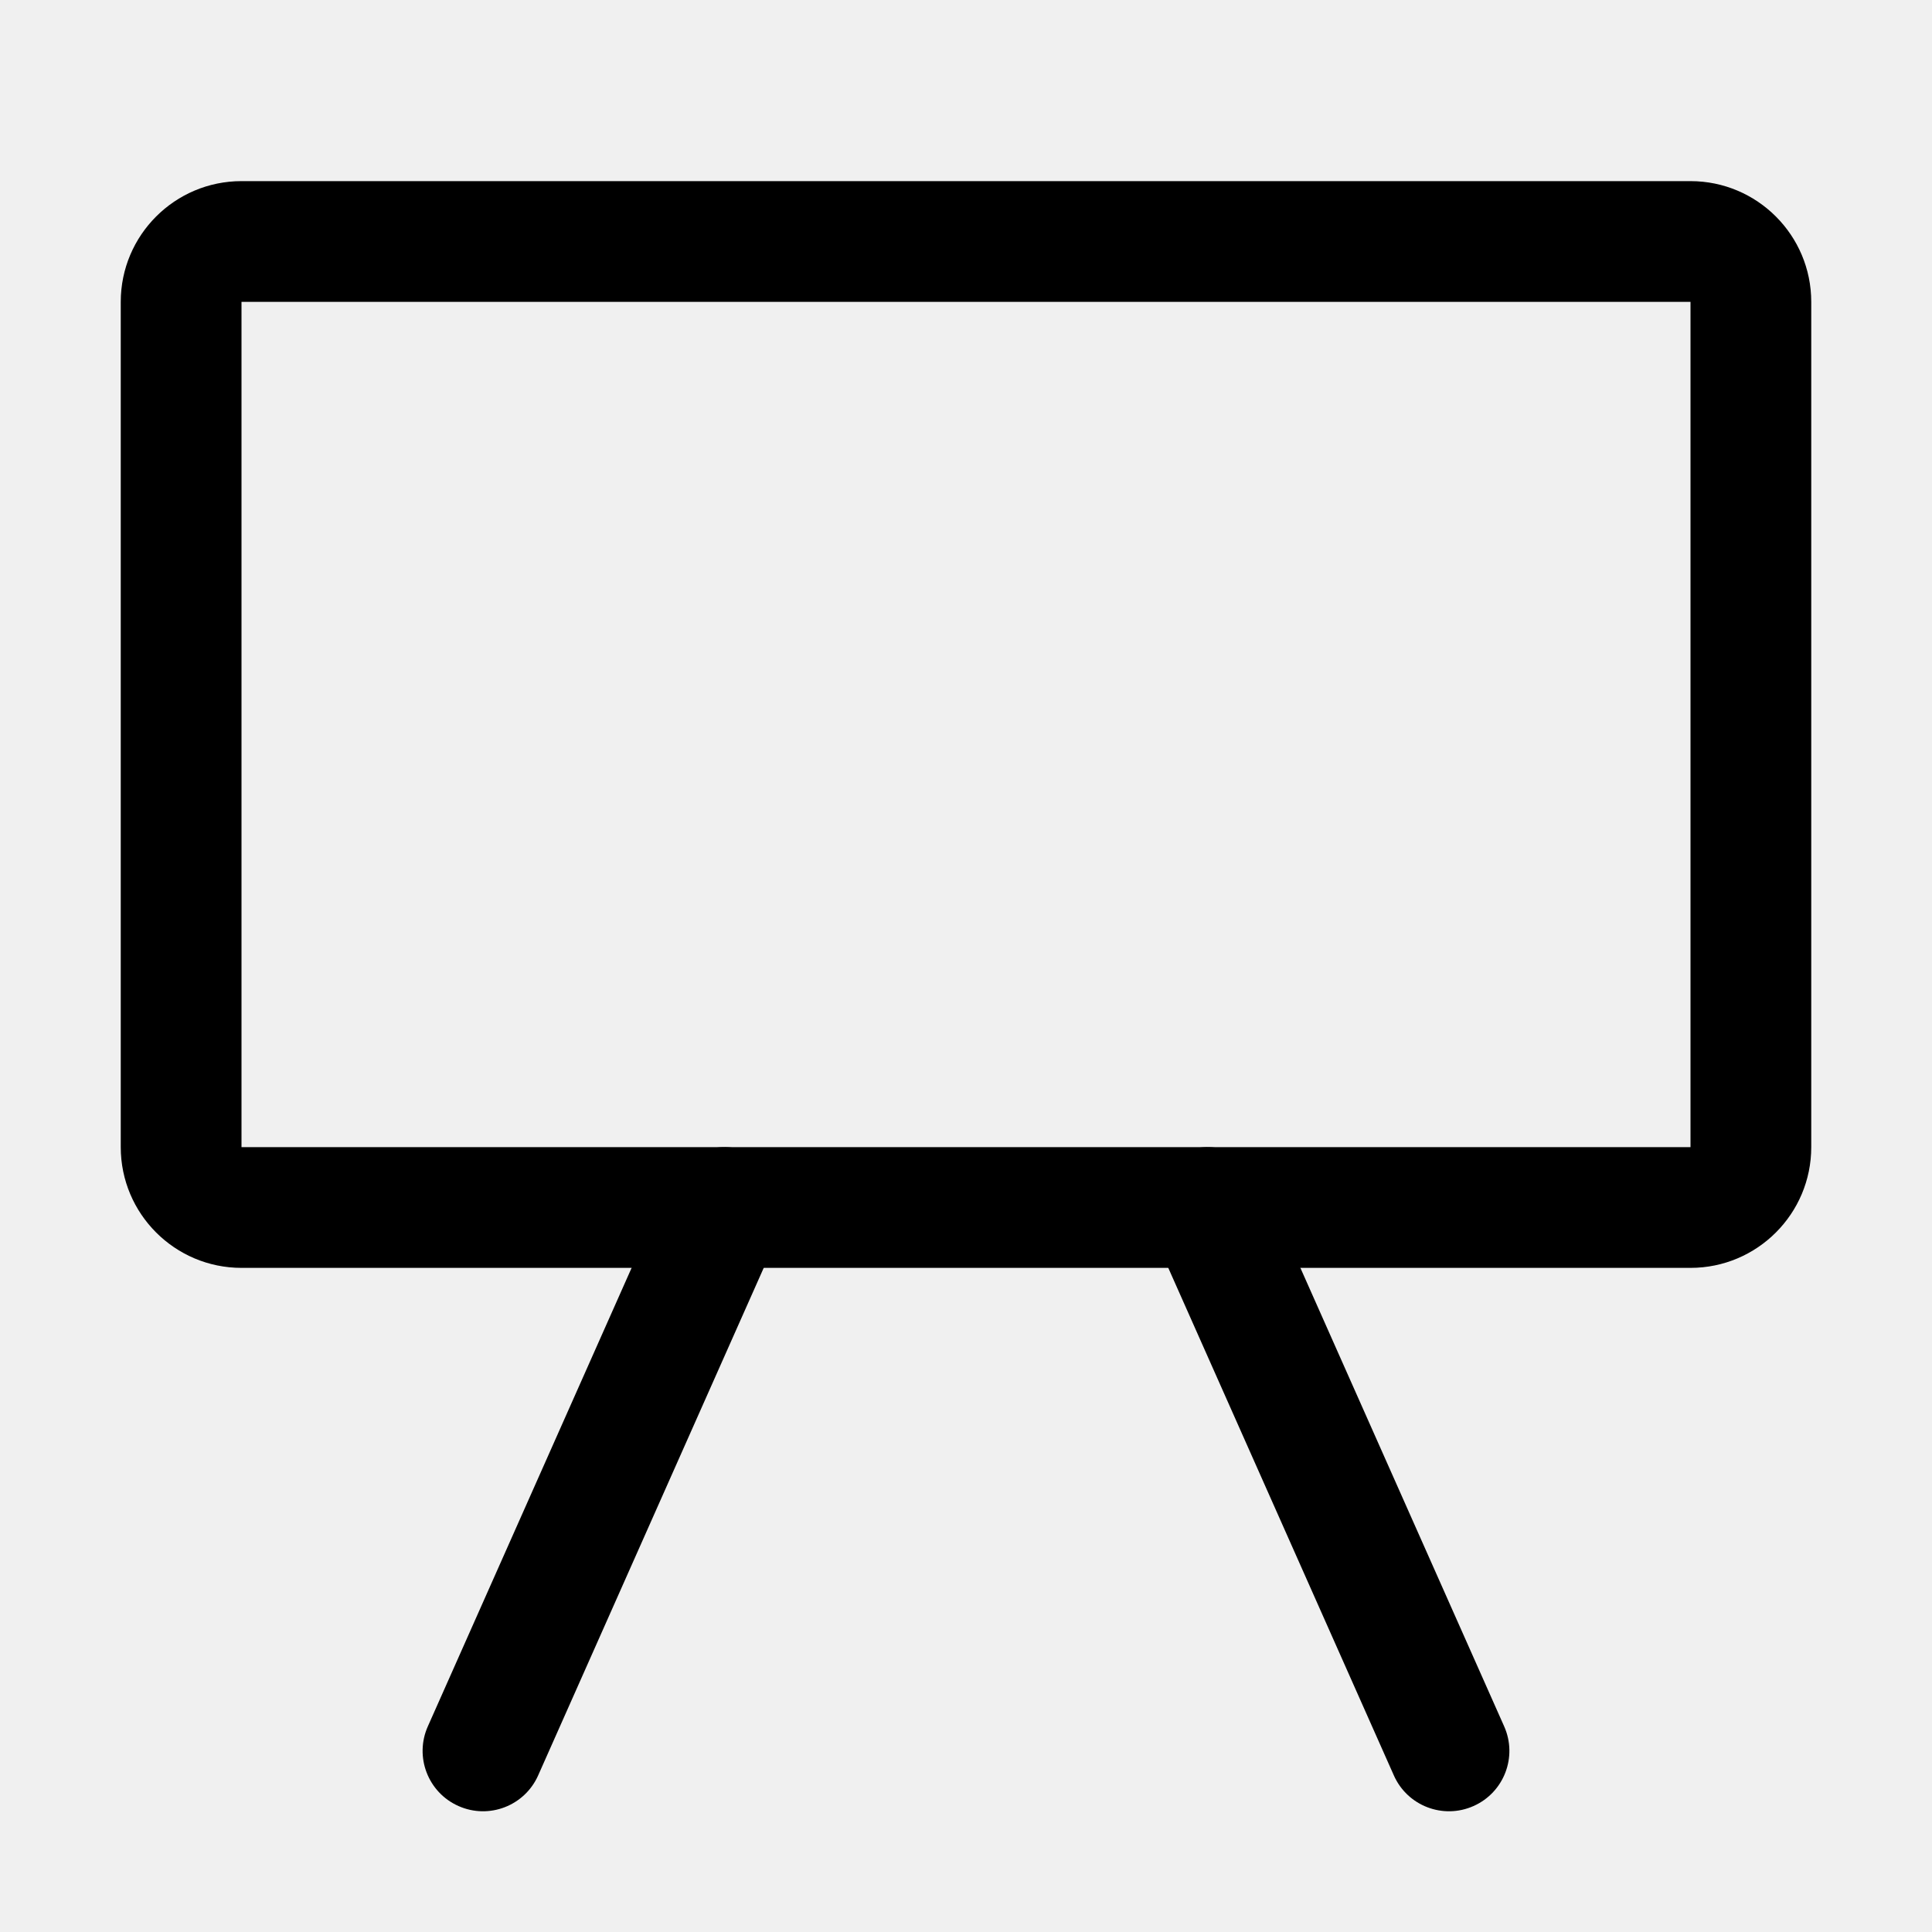
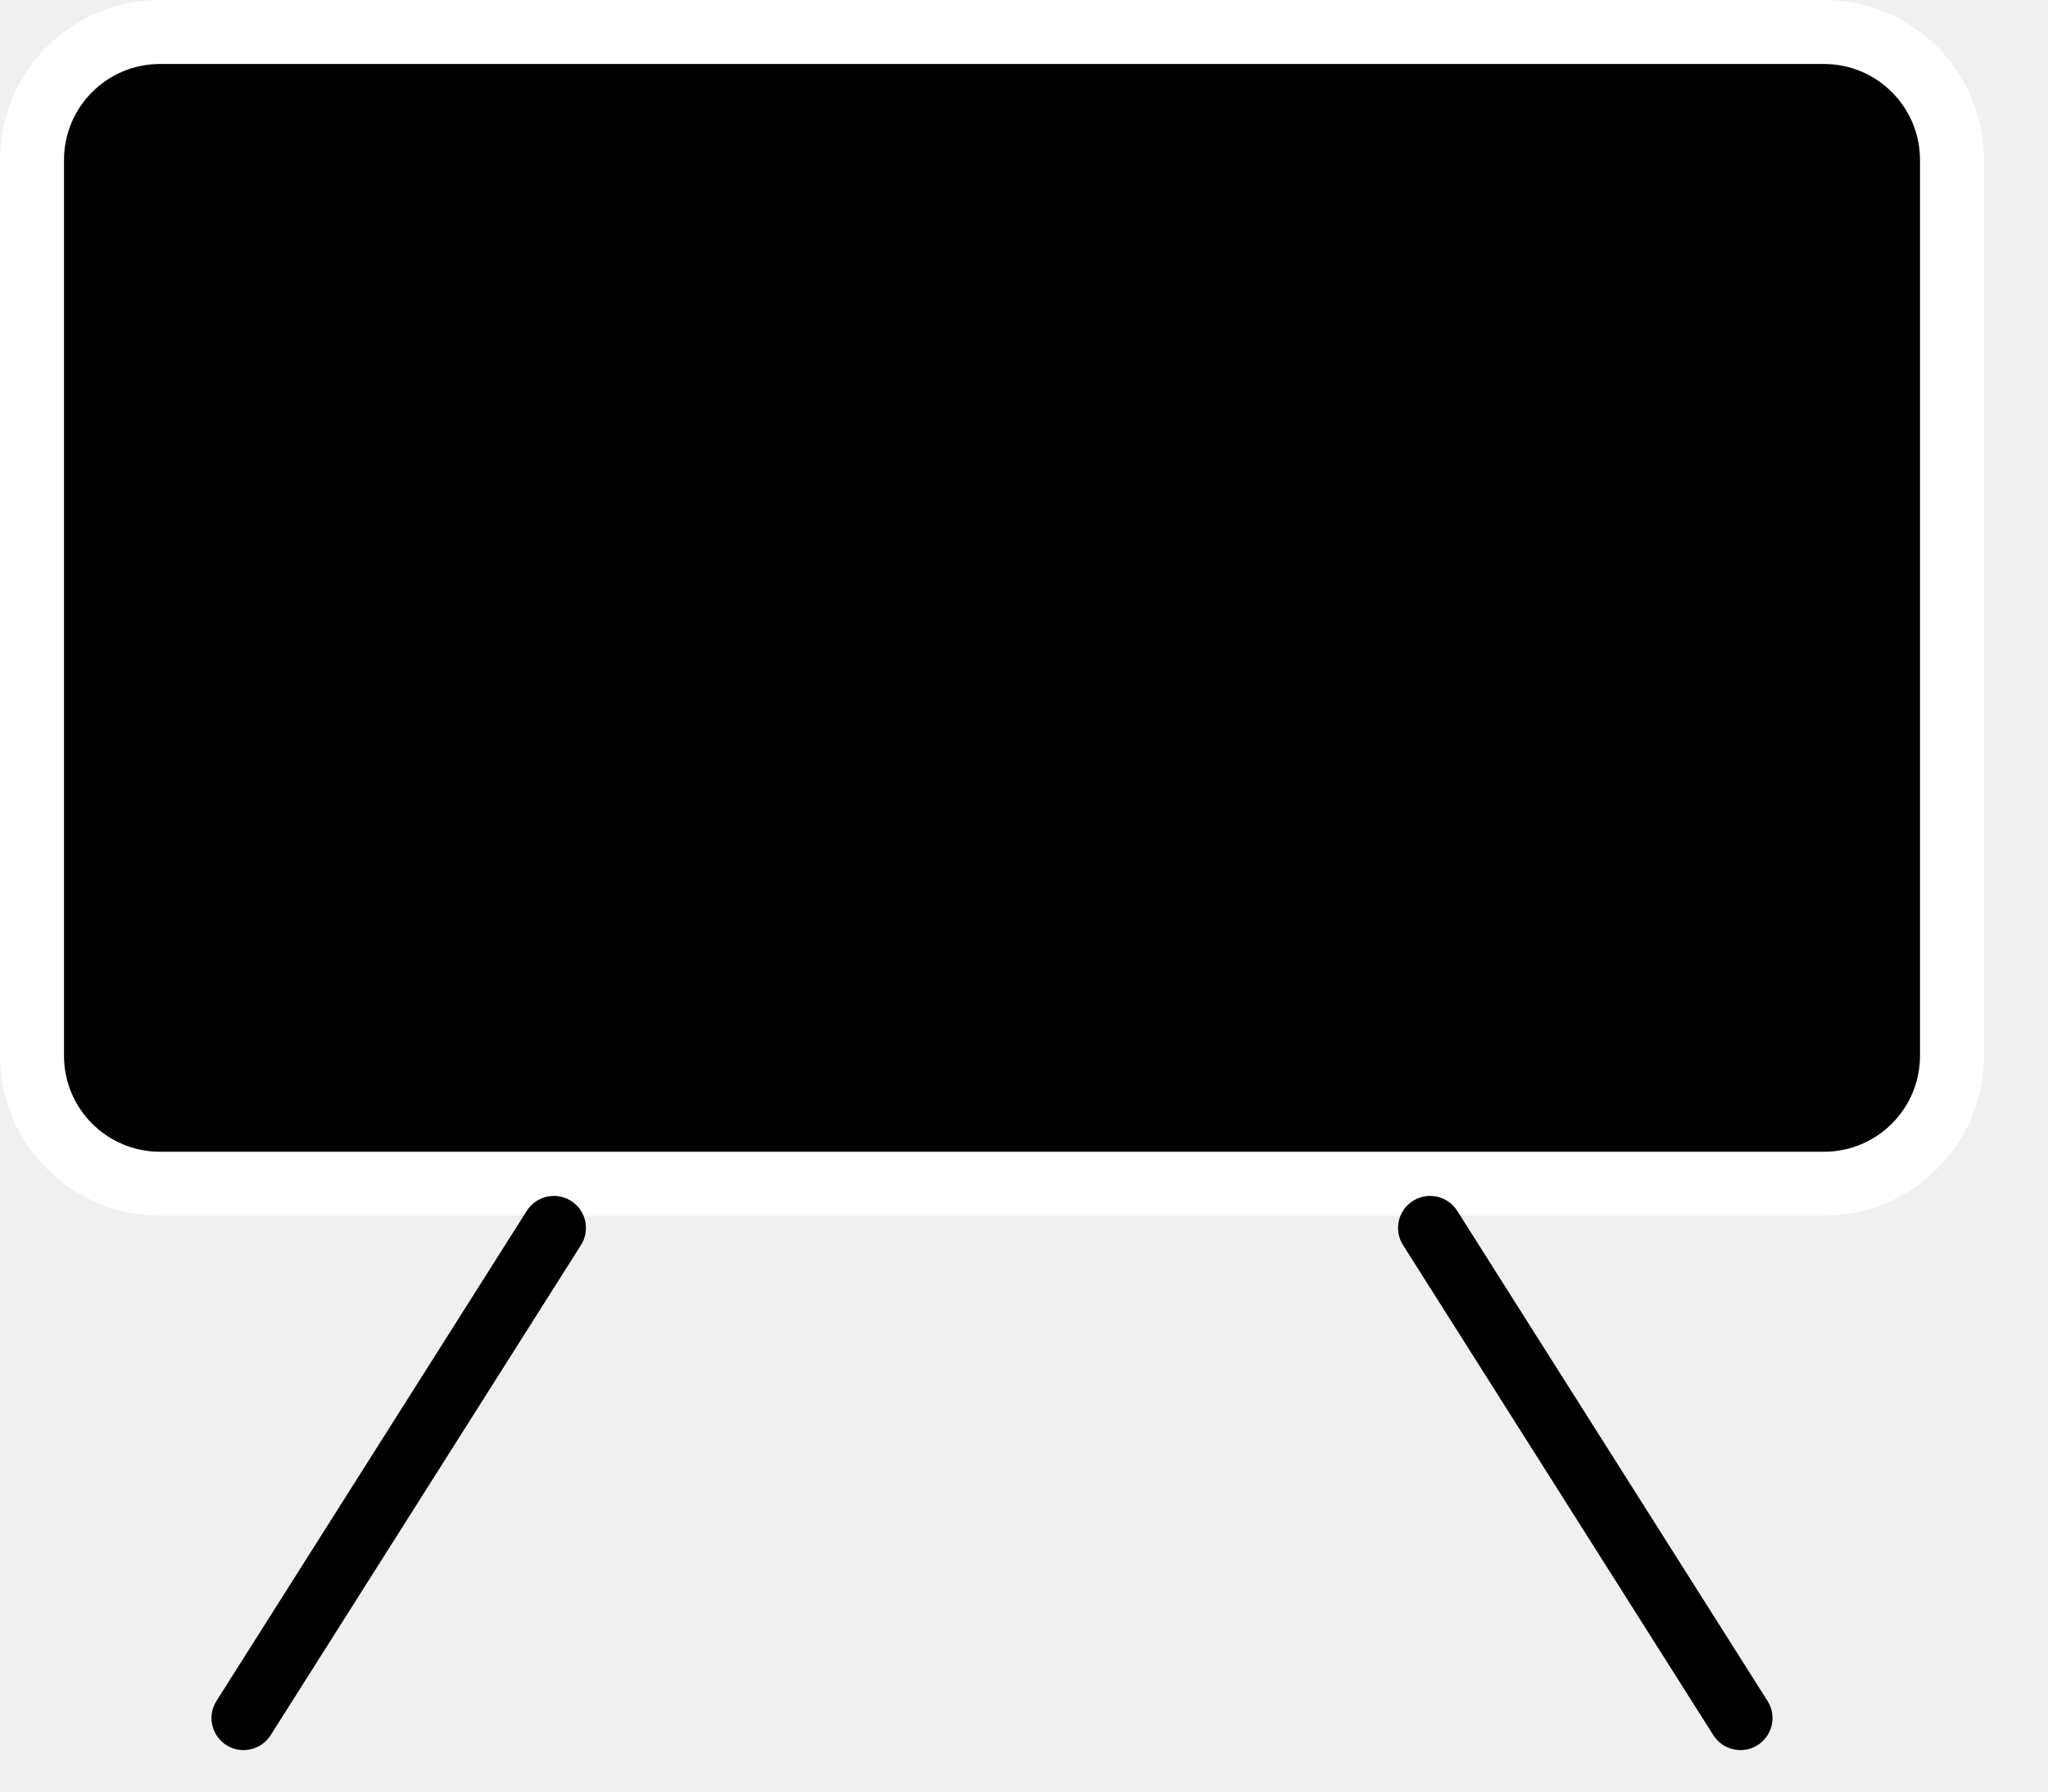
- <svg xmlns="http://www.w3.org/2000/svg" width="24" height="24" viewBox="0 0 24 24">
-   <path fill-rule="evenodd" clip-rule="evenodd" d="M21 3.75H3V14.25H21V3.75ZM3 2.25C2.172 2.25 1.5 2.922 1.5 3.75V14.25C1.5 15.078 2.172 15.75 3 15.75H21C21.828 15.75 22.5 15.078 22.5 14.25V3.75C22.5 2.922 21.828 2.25 21 2.25H3Z" />
-   <path fill-rule="evenodd" clip-rule="evenodd" d="M9.305 14.315C9.683 14.483 9.854 14.926 9.685 15.305L6.685 22.055C6.517 22.433 6.074 22.604 5.695 22.435C5.317 22.267 5.146 21.824 5.315 21.445L8.315 14.695C8.483 14.317 8.926 14.146 9.305 14.315Z" />
-   <path fill-rule="evenodd" clip-rule="evenodd" d="M14.695 14.315C14.317 14.483 14.146 14.926 14.315 15.305L17.315 22.055C17.483 22.433 17.926 22.604 18.305 22.435C18.683 22.267 18.854 21.824 18.685 21.445L15.685 14.695C15.517 14.317 15.074 14.146 14.695 14.315Z" />
+ <svg xmlns="http://www.w3.org/2000/svg" width="16" height="14" viewBox="0 0 16 14" fill="none">
+   <path d="M0.25 1.25C0.25 0.698 0.698 0.25 1.25 0.25H14.25C14.802 0.25 15.25 0.698 15.25 1.25V8.25C15.25 8.802 14.802 9.25 14.25 9.25H1.25C0.698 9.25 0.25 8.802 0.25 8.25V1.25Z" fill="black" />
+   <path d="M15 1.25C15 0.836 14.664 0.5 14.25 0.5H1.25C0.836 0.5 0.5 0.836 0.5 1.25V8.25C0.5 8.664 0.836 9 1.25 9H14.25C14.664 9 15 8.664 15 8.25V1.25ZM15.5 8.25C15.5 8.94 14.94 9.5 14.25 9.5H1.25C0.56 9.5 0 8.94 0 8.25V1.25C0 0.56 0.56 0 1.25 0H14.25C14.94 0 15.5 0.56 15.5 1.25V8.25Z" fill="white" />
+   <path d="M2.114 13.56C2.04 13.676 1.885 13.711 1.769 13.637C1.652 13.563 1.617 13.409 1.691 13.292L4.116 9.461C4.19 9.345 4.345 9.31 4.461 9.384C4.578 9.458 4.613 9.612 4.539 9.729L2.114 13.56Z" fill="black" />
+   <path d="M13.386 13.56C13.46 13.676 13.615 13.711 13.731 13.637C13.848 13.563 13.883 13.409 13.809 13.292L11.384 9.461C11.31 9.345 11.155 9.31 11.039 9.384C10.922 9.458 10.887 9.612 10.961 9.729L13.386 13.56Z" fill="black" />
</svg>
